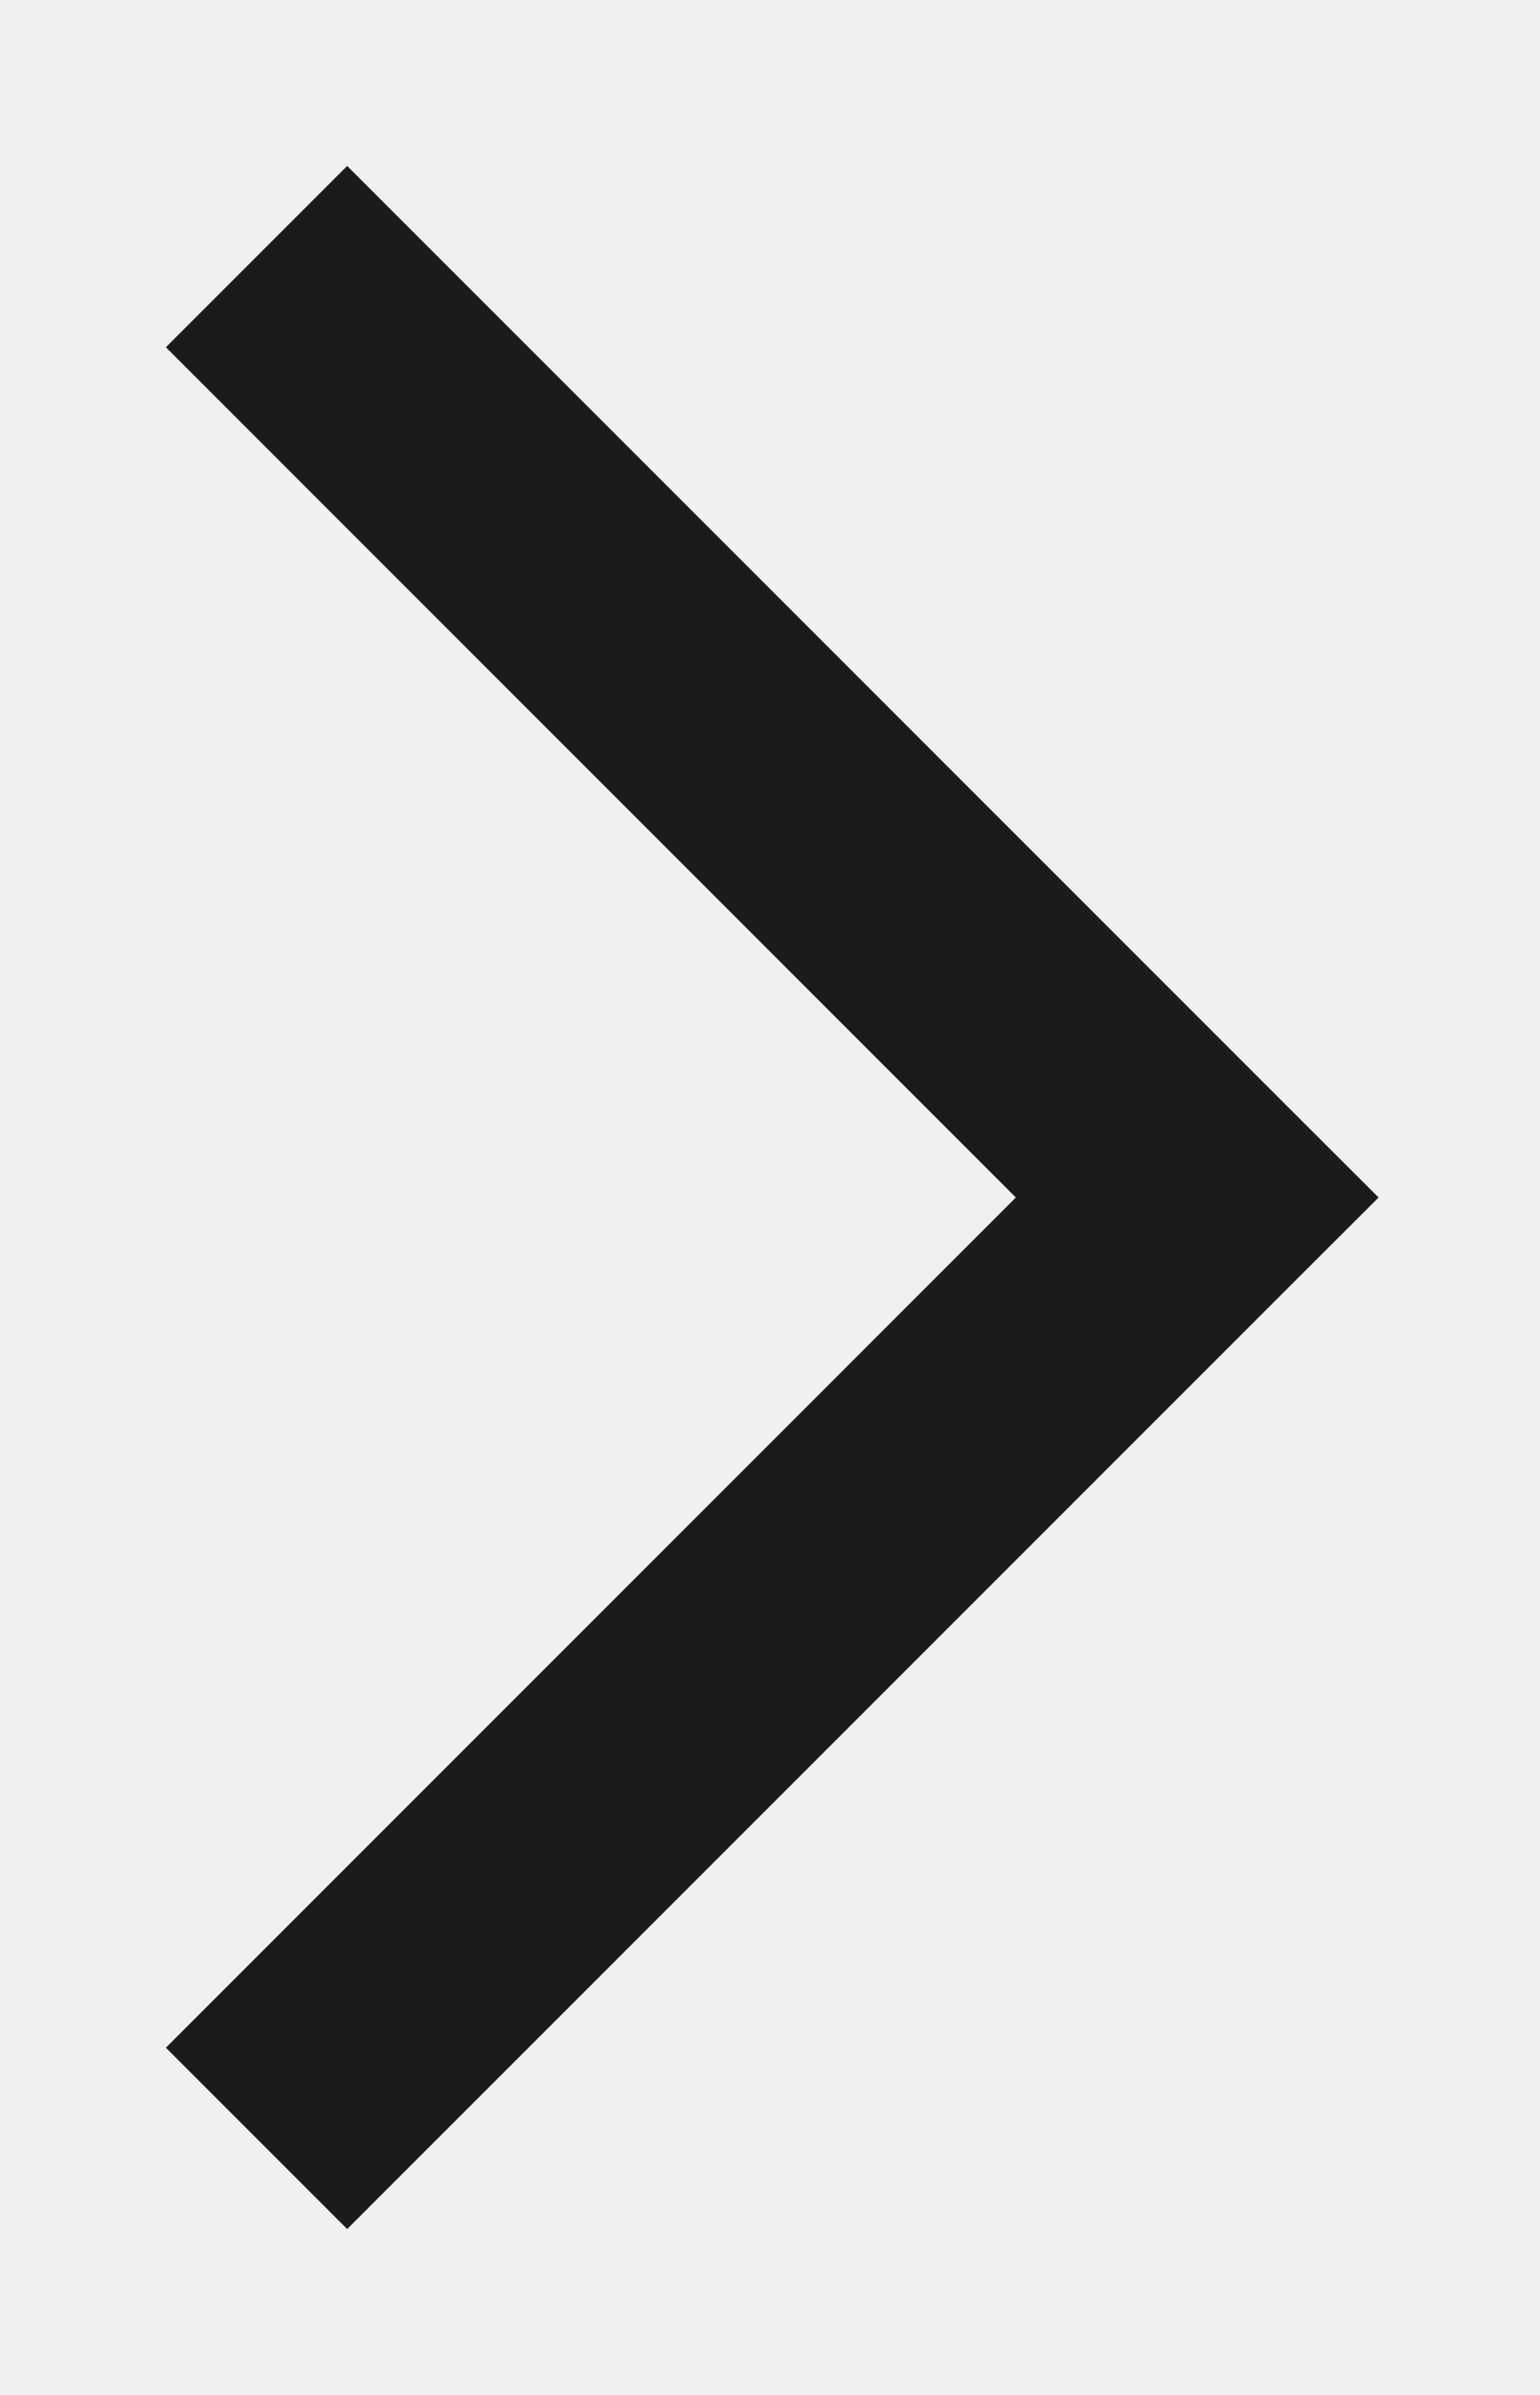
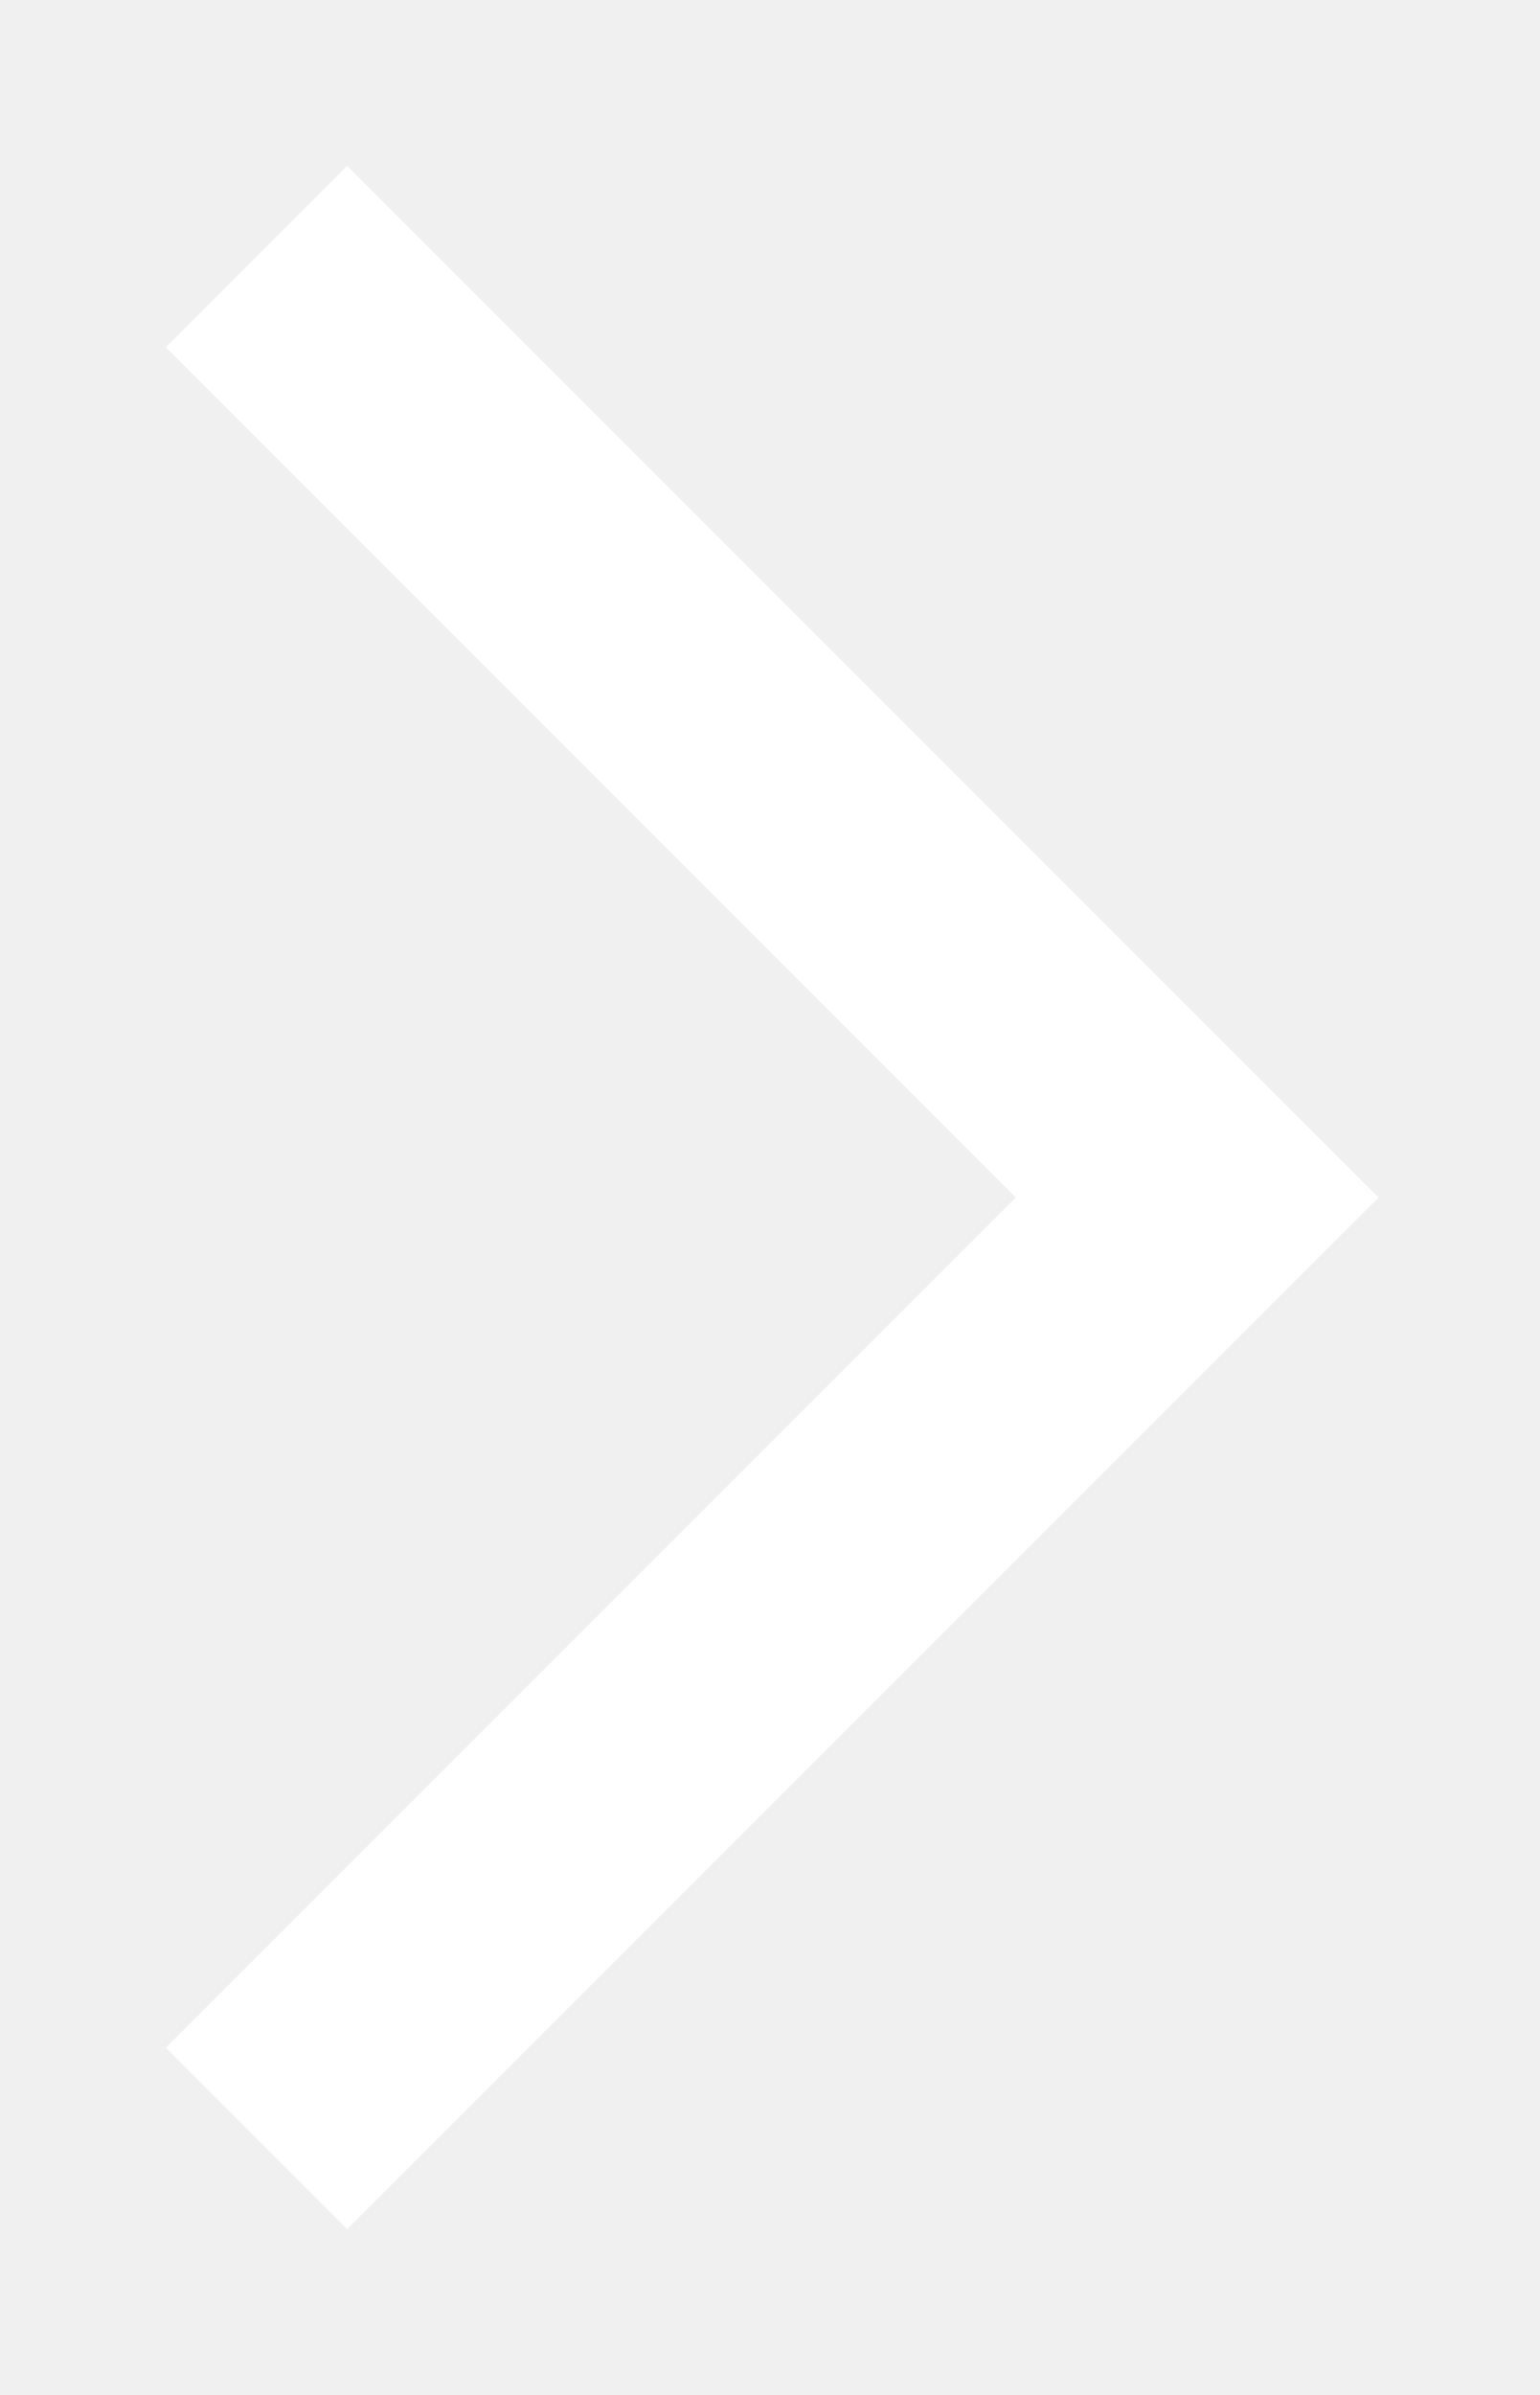
<svg xmlns="http://www.w3.org/2000/svg" width="9" height="14" viewBox="0 0 9 14" fill="none">
-   <path d="M7 7L7.53 6.47L8.061 7L7.53 7.53L7 7ZM2.03 0.97L7.53 6.47L6.47 7.53L0.97 2.03L2.03 0.97ZM7.53 7.53L2.03 13.03L0.97 11.97L6.47 6.47L7.53 7.53Z" fill="#1B1B1B" />
+   <path d="M7 7L7.53 6.47L8.061 7L7.53 7.53L7 7ZM2.03 0.97L7.53 6.47L6.47 7.53L0.97 2.03L2.03 0.97ZM7.53 7.53L2.03 13.03L0.97 11.97L6.47 6.47L7.53 7.53Z" fill="white" />
</svg>
